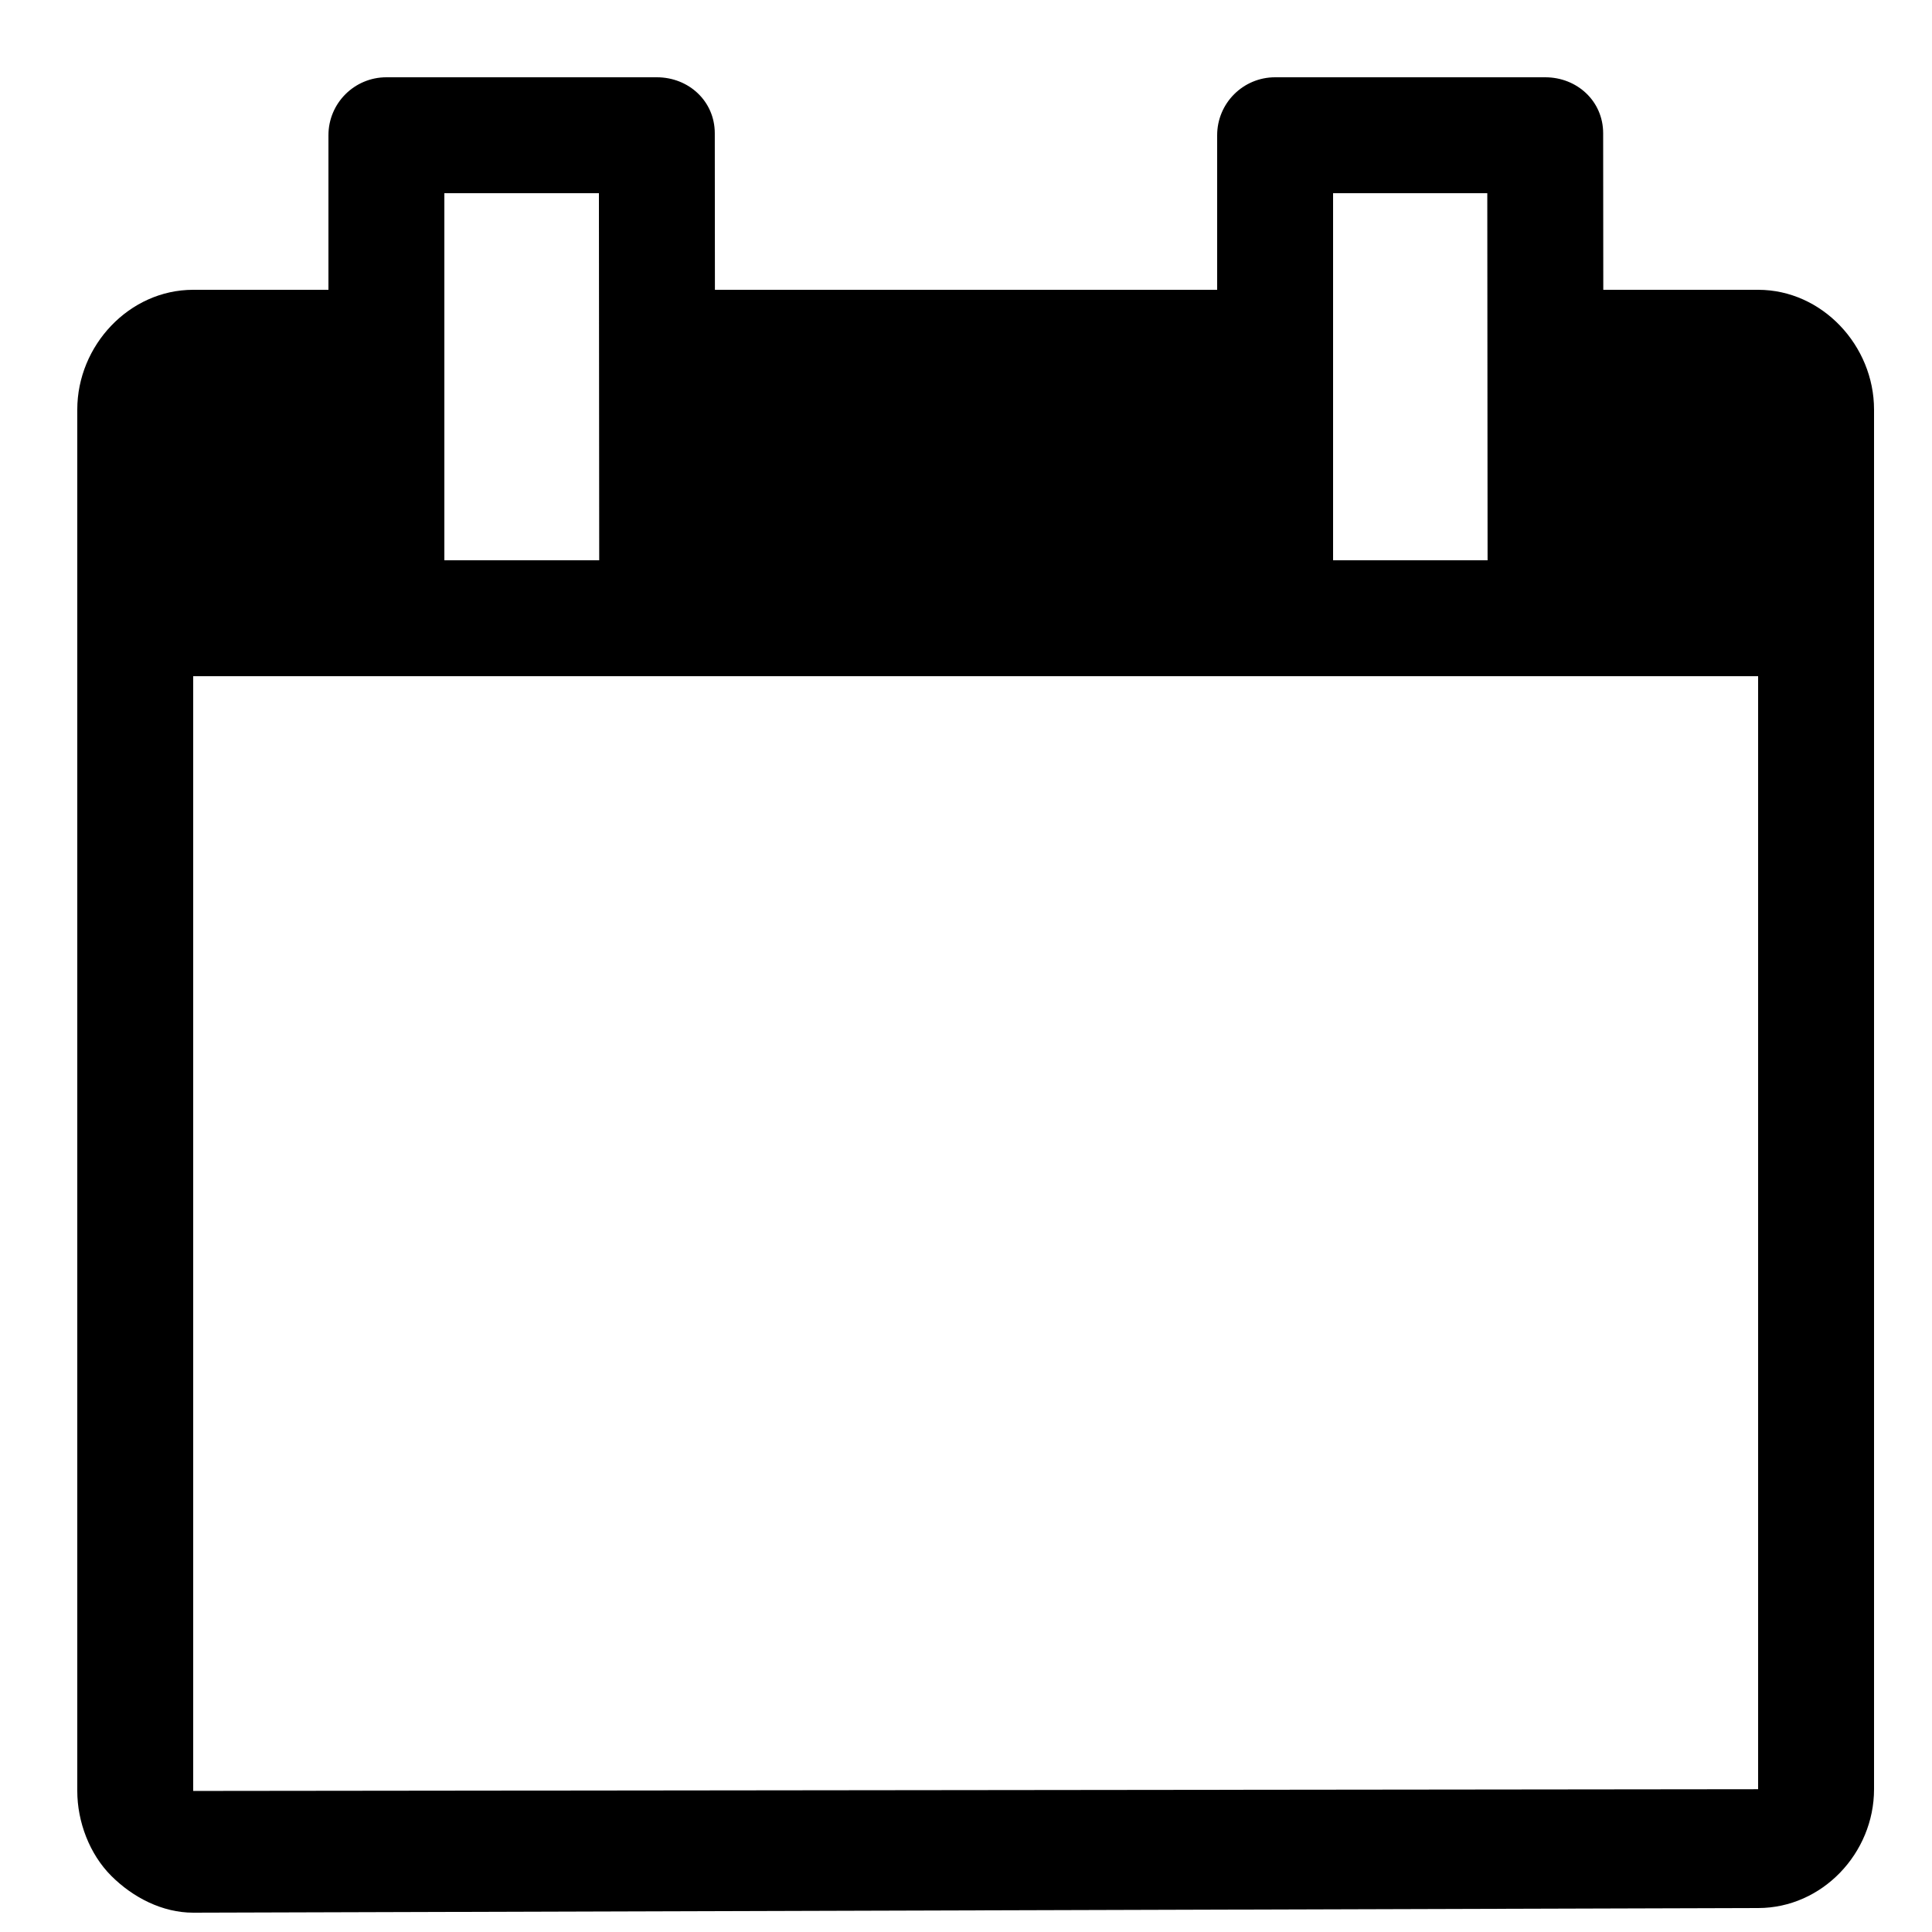
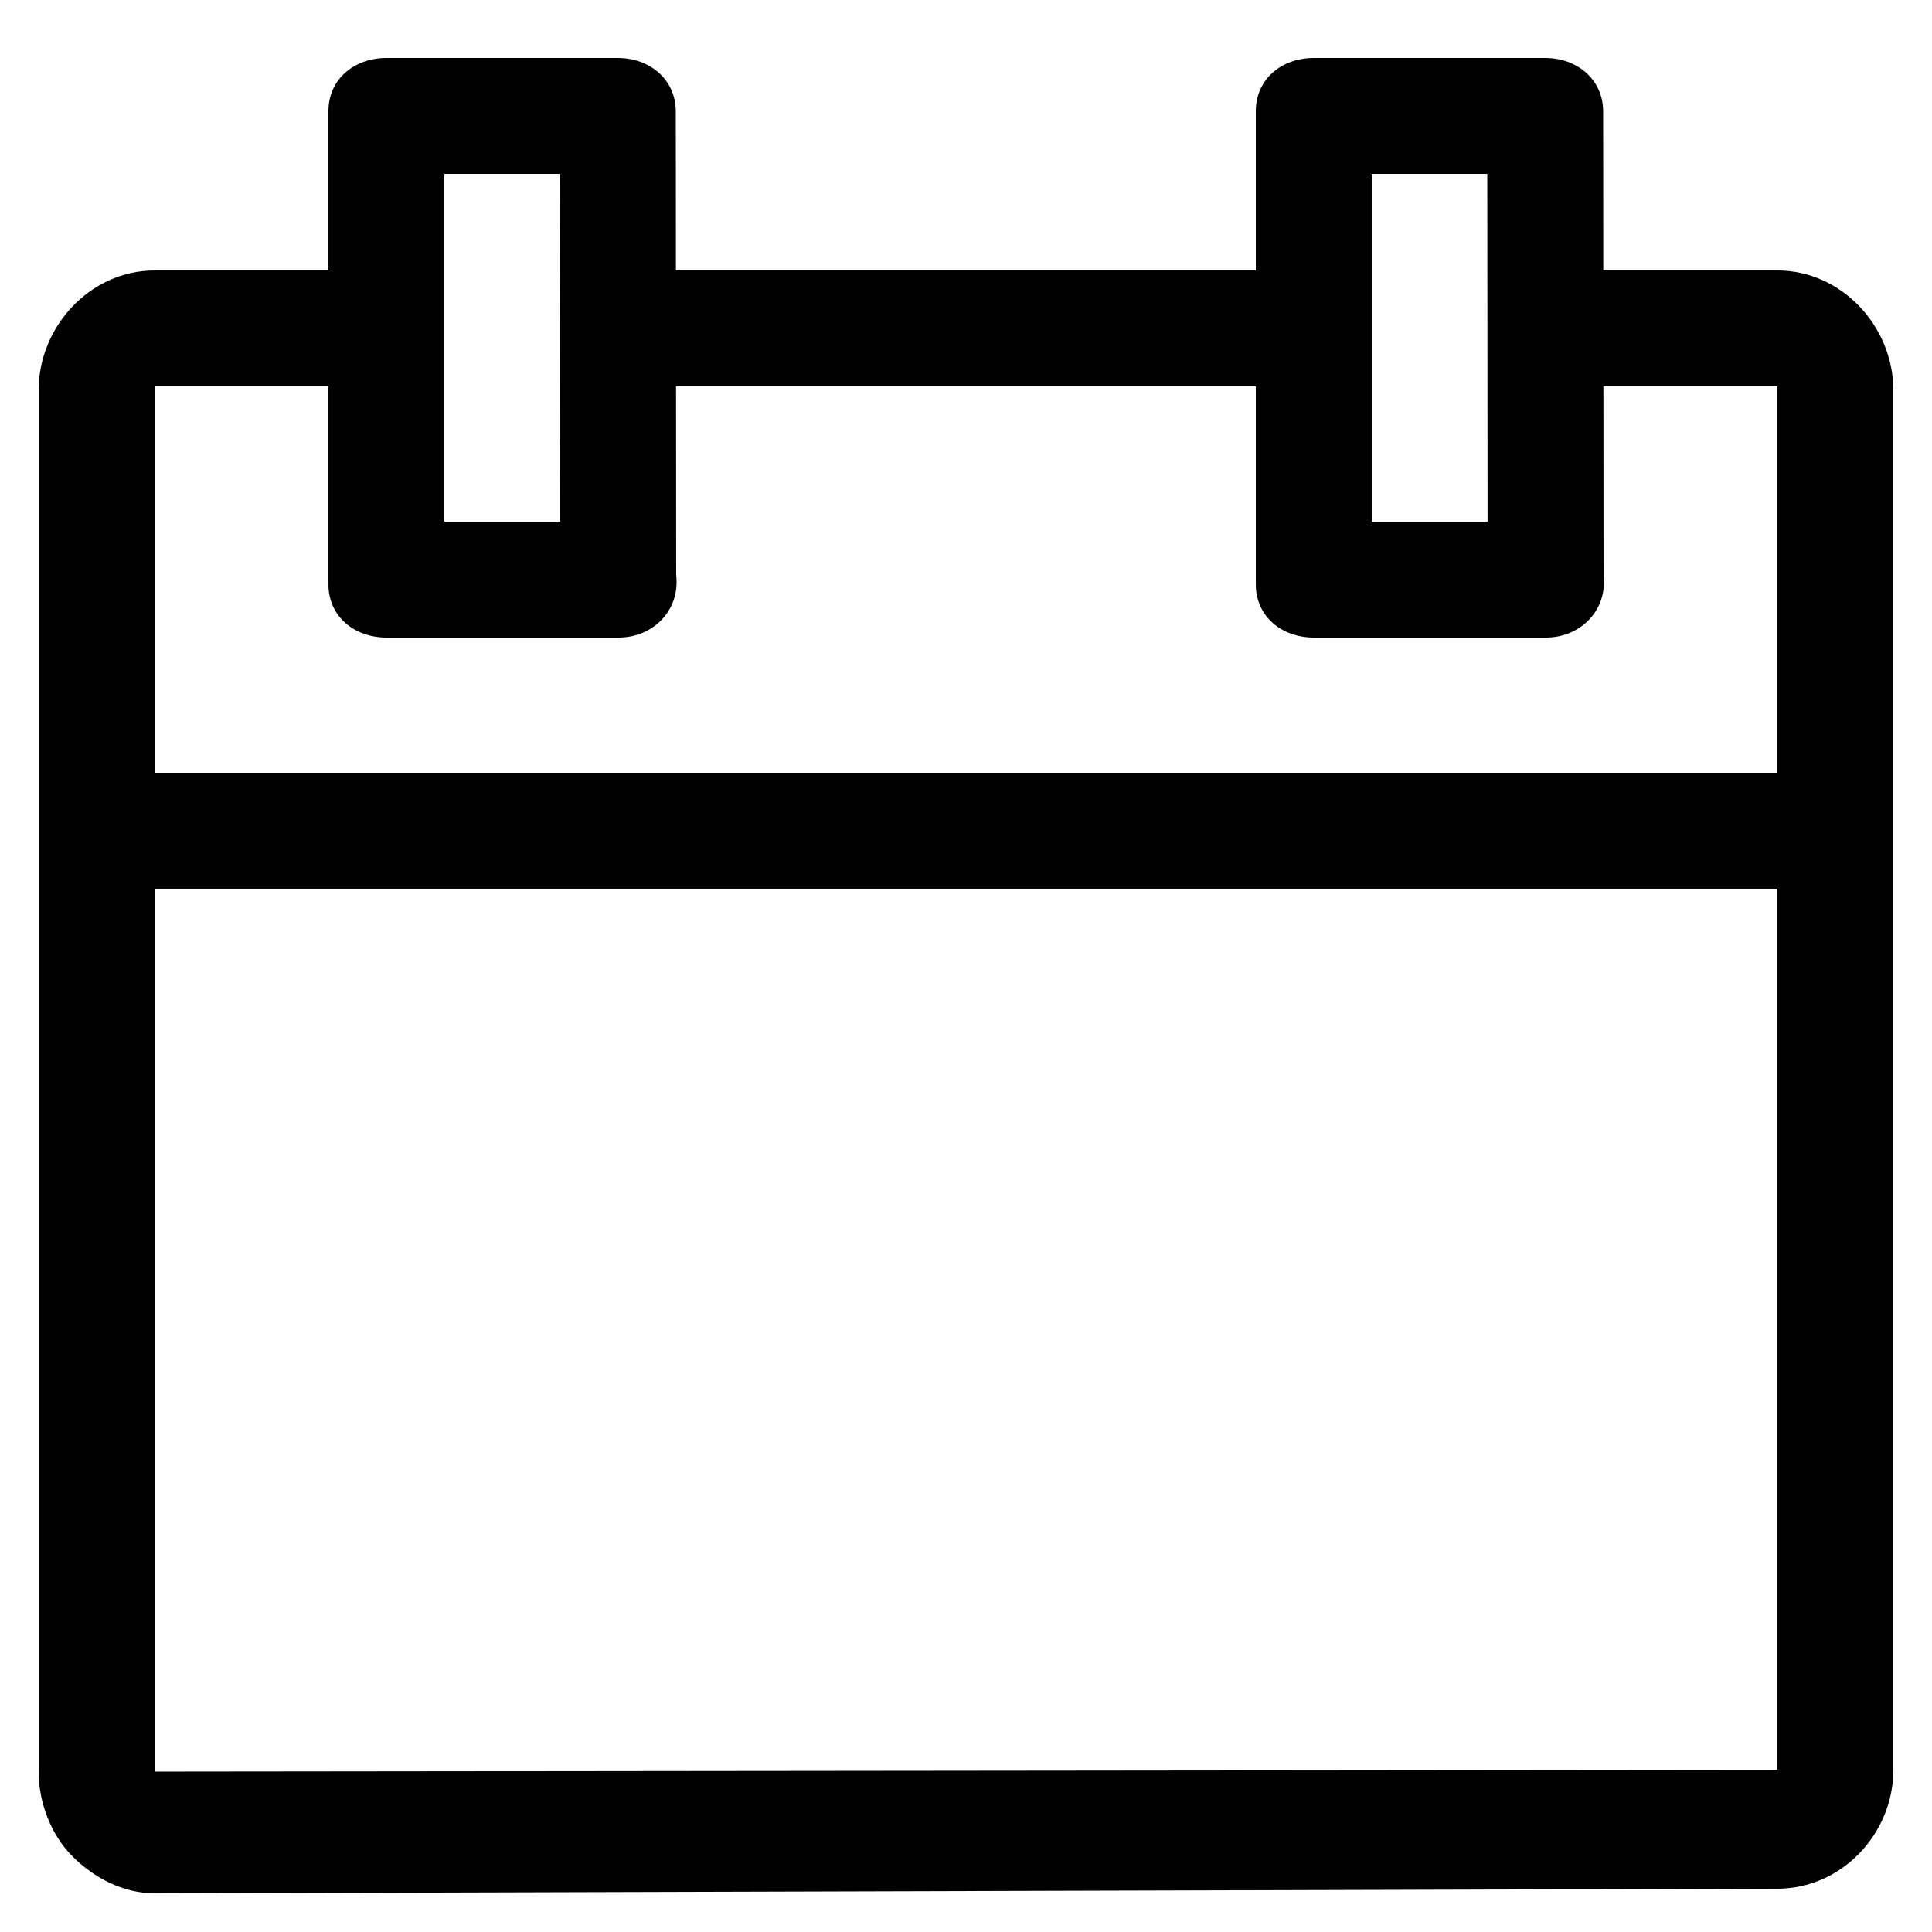
<svg xmlns="http://www.w3.org/2000/svg" version="1.1" x="0px" y="0px" width="100px" height="100px" viewBox="0 0 100 100" enable-background="new 0 0 100 100" xml:space="preserve">
-   <g id="Layer_3" display="none">
+   <g id="Layer_3">
</g>
  <g id="Your_Icon">
</g>
  <g id="Layer_4">
    <g>
-       <polygon fill="none" points="80,35 68,35 32.02,35 32,35 20,35 10,35 10,92.699 91,92.609 91,35 80.02,35   " />
-       <g>
-         <g>
-           <path d="M91,15h-8.014l-0.007-8.104C82.979,5.242,81.636,4,79.979,4H66c-1.657,0-3,1.343-3,3v8H37.004l-0.007-8.104      C36.996,5.242,35.653,4,33.997,4H20c-1.657,0-3,1.343-3,3v8h-7c-3.313,0-6,2.887-6,6.2v71.499c0,1.593,0.633,3.27,1.76,4.396      C6.885,98.219,8.41,99,10,99c0.002,0,0.004,0,0.007,0l81-0.24C94.317,98.756,97,95.921,97,92.609V21.2      C97,17.887,94.313,15,91,15z M69,10h7.982l0.015,19H69V10z M23,10h8l0.015,19H23V10z M91,92.609l-81,0.09V35h10h12h0.02H68h12      h0.02H91V92.609z" />
-         </g>
-       </g>
+       <path d="M92,14h-9.014l-0.007-8.229C82.979,4.117,81.636,3,79.979,3H68c-1.657,0-3,1.093-3,2.75V14H34.986l-0.007-8.229    C34.979,4.117,33.636,3,31.979,3H20c-1.657,0-3,1.093-3,2.75V14H8c-3.313,0-6,2.887-6,6.2v71.499c0,1.593,0.633,3.27,1.76,4.396    C4.885,97.219,6.41,98,8,98c0.002,0,0.004,0,0.007,0l84-0.24C95.317,97.756,98,94.921,98,91.609V20.2C98,16.887,95.313,14,92,14z     M71,9h5.982l0.015,18H71V9z M23,9h5.982l0.015,18H23V9z M92,91.609l-84,0.09V46h84V91.609z M92,40H8V20h9v10.25    c0,1.657,1.343,2.75,3,2.75h12c0.007,0,0.015,0,0.02,0c1.657,0,3-1.218,3-2.875c0-0.118-0.007-0.273-0.02-0.389L34.992,20H65    v10.25c0,1.657,1.343,2.75,3,2.75h12c0.008,0,0.016,0,0.02,0c1.657,0,3-1.218,3-2.875c0-0.118-0.007-0.273-0.02-0.389L82.992,20    H92V40z" />
    </g>
  </g>
</svg>
